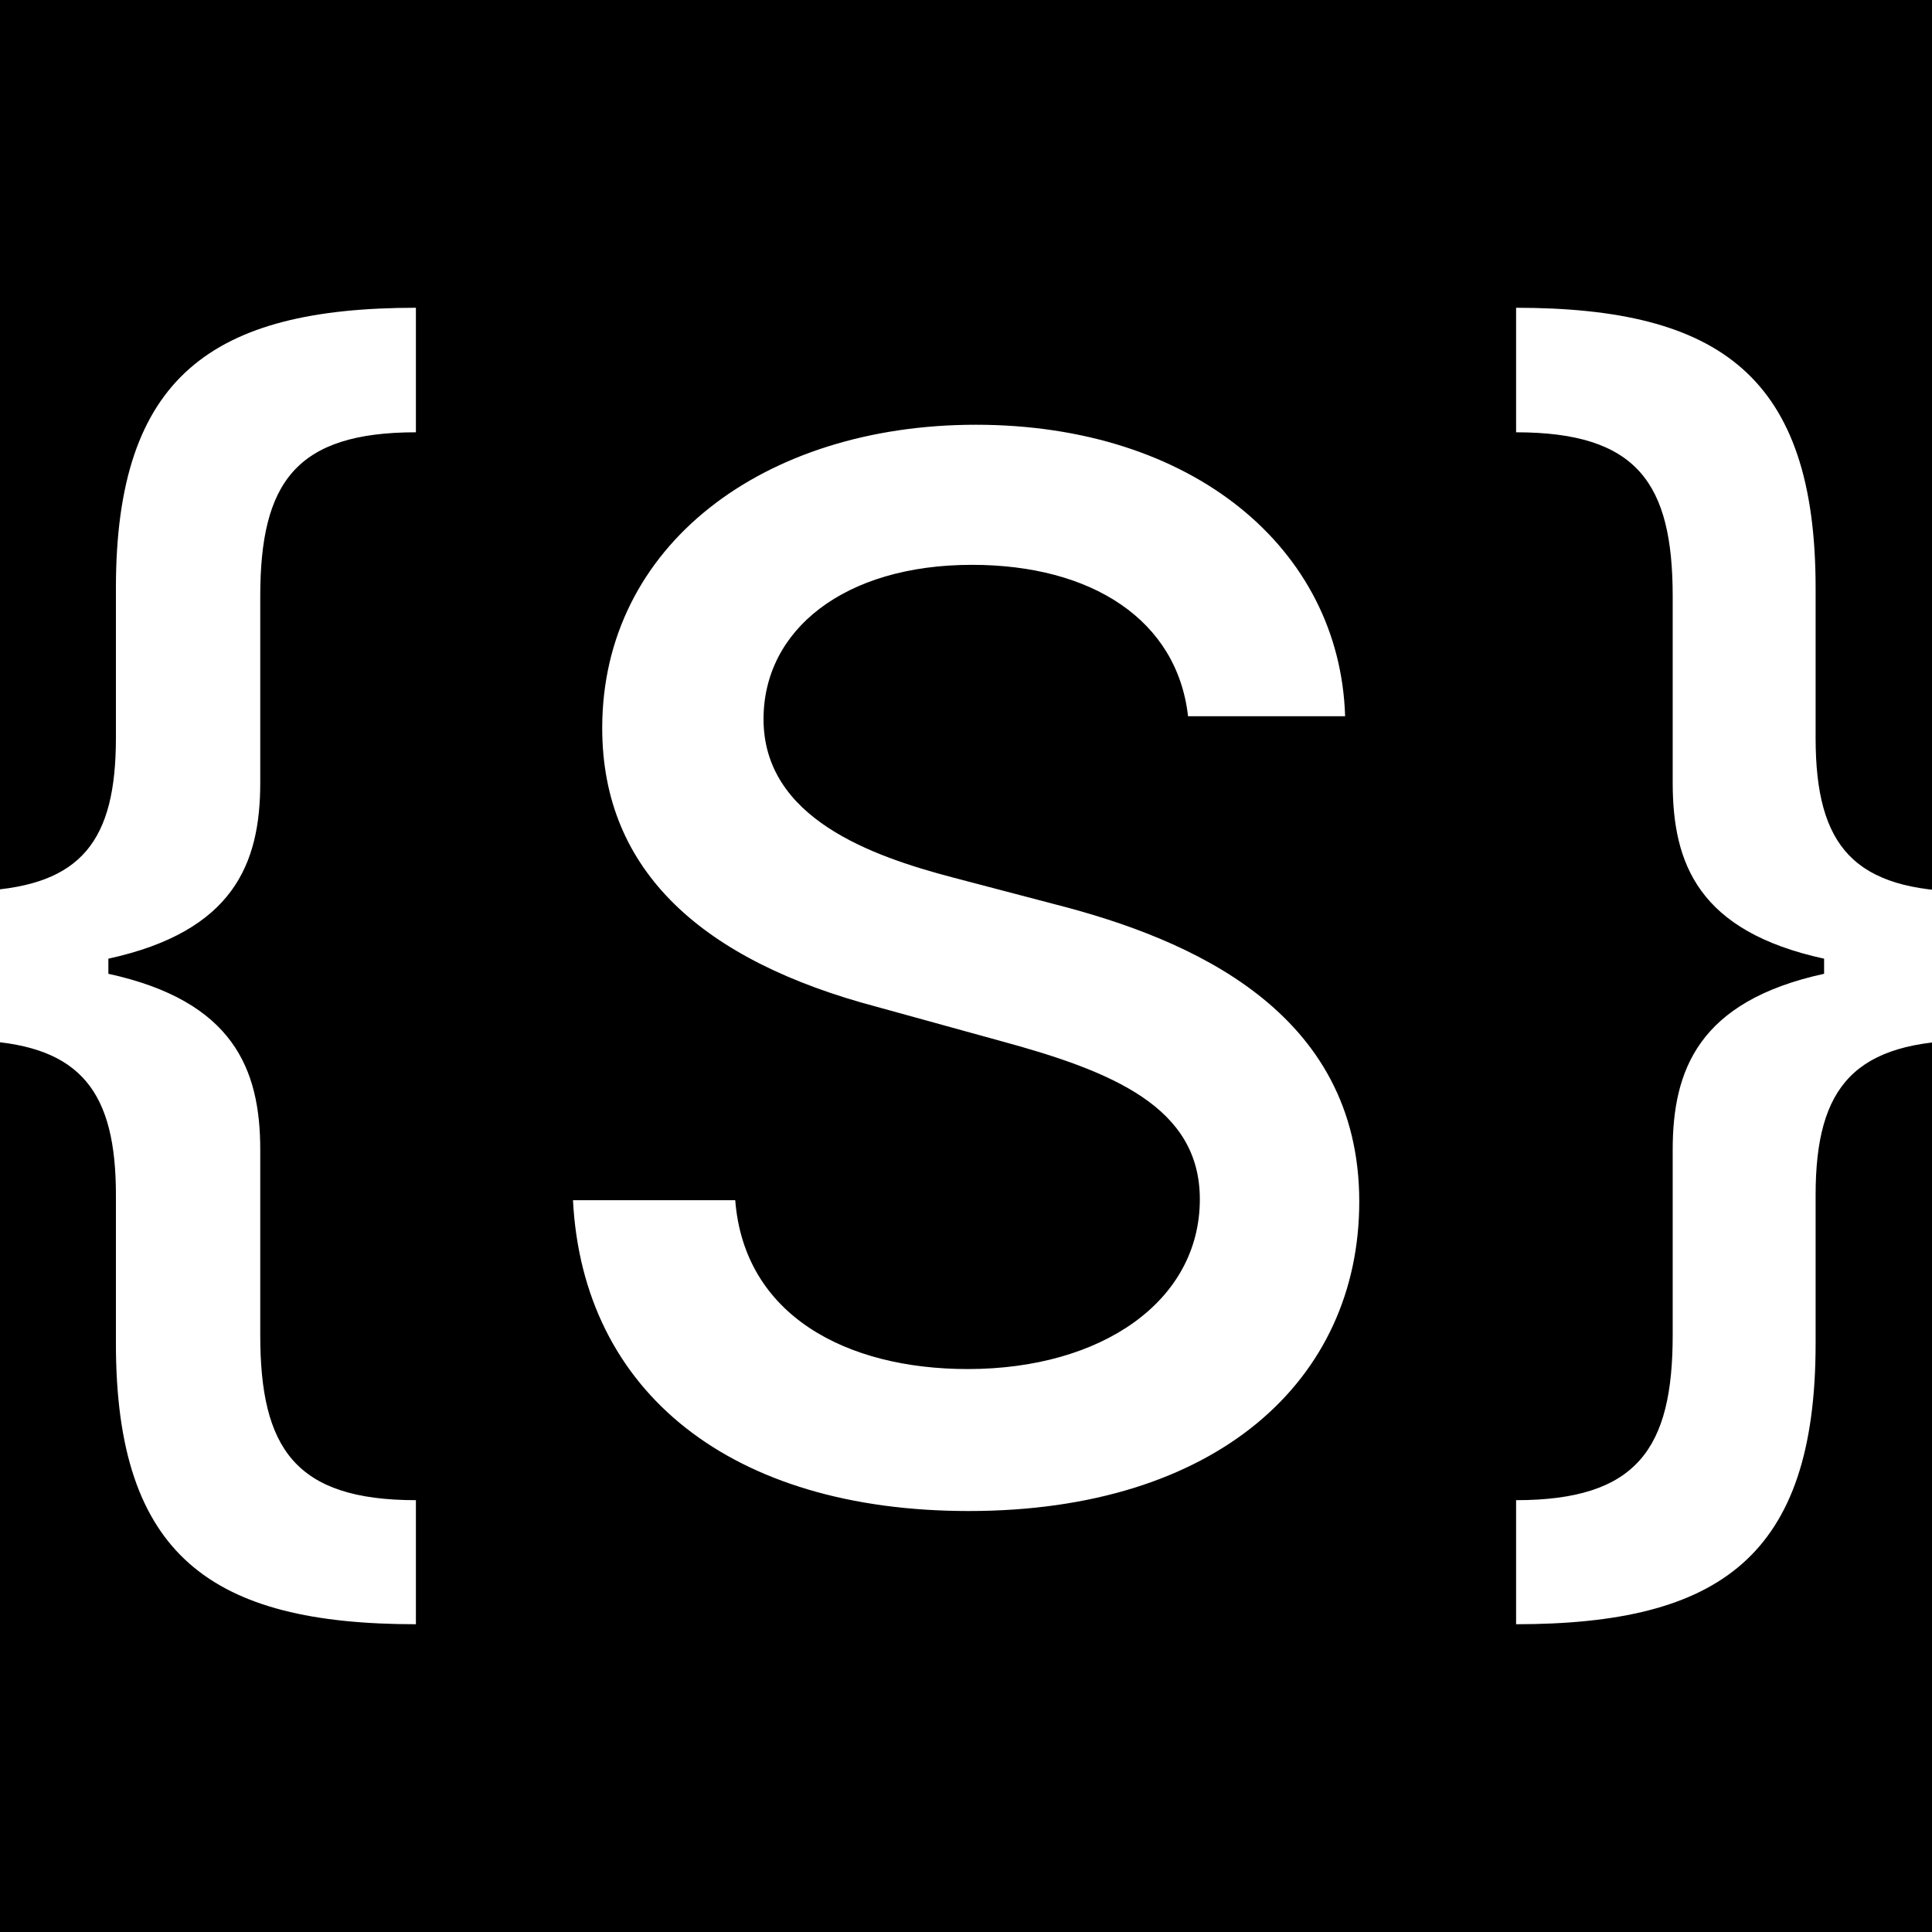
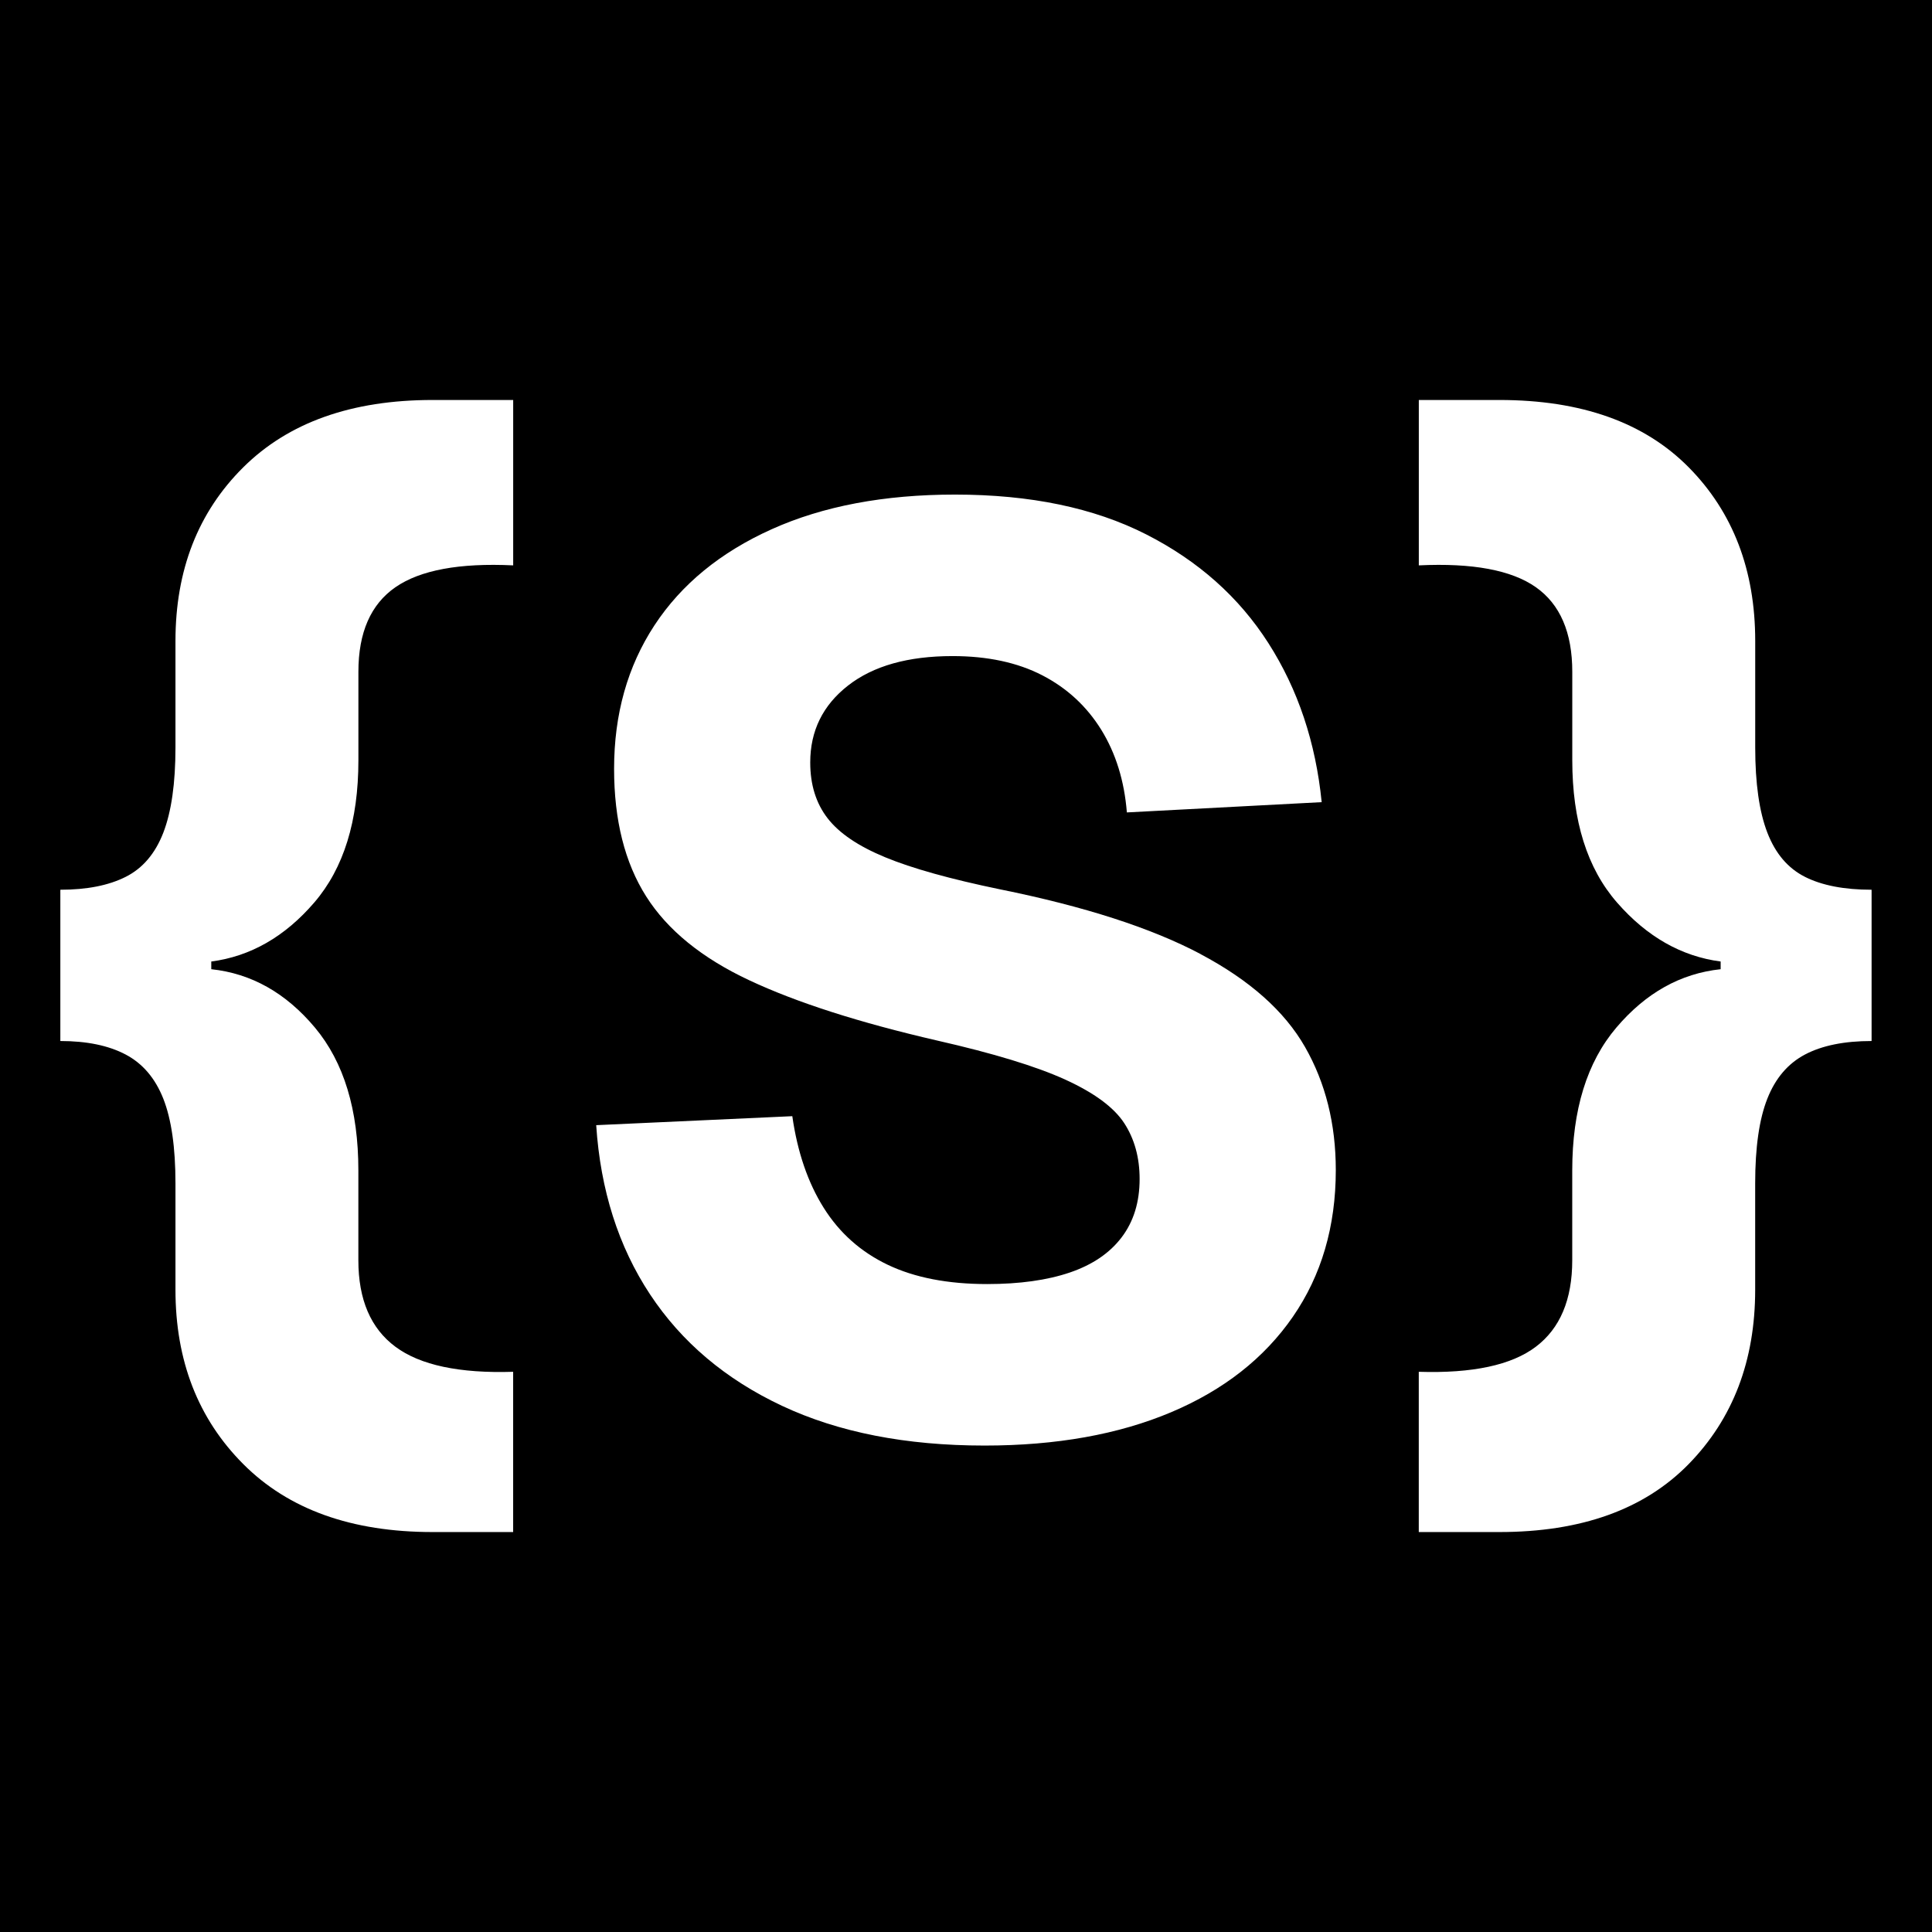
- <svg xmlns="http://www.w3.org/2000/svg" viewBox="0 0 64 64" width="64" height="64">
-   <rect width="64" height="64" fill="#000000" />
-   <text x="32" y="32" fill="#ffffff" font-family="Geist, system-ui, -apple-system, sans-serif" font-size="48" font-weight="500" text-anchor="middle" dominant-baseline="central">{S}</text>
+ <svg xmlns="http://www.w3.org/2000/svg" viewBox="0 0 512 512">
+   <defs>
+     <style>
+       .cls-1 {
+         fill: #fff;
+       }
+     </style>
+   </defs>
+   <rect width="512" height="512" />
+   <g id="_레이어_1" data-name="레이어 1">
+     <path class="cls-1" d="M114.65,106h21.35v43.83c-14.23-.68-24.63,1.25-31.19,5.78-6.56,4.53-9.83,12.01-9.83,22.42v23.44c0,16.08-3.9,28.65-11.7,37.71-7.79,9.06-16.9,14.27-27.29,15.63v2.04c10.62,1.13,19.77,6.28,27.46,15.46,7.68,9.18,11.52,21.8,11.52,37.88v23.79c0,10.42,3.27,18.07,9.83,22.93,6.55,4.87,16.95,7.08,31.19,6.63v42.47h-21.35c-21.48,0-38.19-6-50.17-18.01-11.98-12.01-17.97-27.4-17.97-46.21v-28.2c0-9.51-1.08-16.99-3.22-22.42-2.15-5.44-5.48-9.34-10-11.72-4.52-2.38-10.28-3.57-17.29-3.57v-40.09c7.01,0,12.77-1.13,17.29-3.4,4.52-2.26,7.85-6.17,10-11.72,2.14-5.55,3.22-13.08,3.22-22.59v-28.2c0-18.8,5.99-34.15,17.97-46.04,11.98-11.89,28.7-17.84,50.17-17.84ZM318.16,252.83c-13.03-6.9-30.74-12.62-53.16-17.15-13.14-2.72-23.27-5.54-30.4-8.49-7.14-2.94-12.23-6.39-15.29-10.36-3.06-3.96-4.59-8.88-4.59-14.77,0-8.37,3.34-15.17,10.02-20.38,6.68-5.21,15.91-7.81,27.69-7.81,9.28,0,17.21,1.7,23.78,5.09,6.57,3.4,11.77,8.21,15.63,14.43,3.85,6.23,6.12,13.53,6.79,21.91l51.63-2.72c-1.59-15.84-6.28-29.88-14.1-42.11-7.81-12.23-18.63-21.85-32.44-28.87-13.81-7.02-30.68-10.53-50.62-10.53-18.8,0-34.98,3.06-48.57,9.17-13.59,6.11-23.95,14.6-31.09,25.47-7.13,10.87-10.7,23.55-10.7,38.04,0,13.59,2.83,24.85,8.49,33.79,5.66,8.94,14.78,16.36,27.35,22.25,12.56,5.89,29.15,11.21,49.76,15.96,14.95,3.4,26.27,6.85,33.97,10.36,7.69,3.51,12.9,7.36,15.63,11.55,2.72,4.19,4.07,9.12,4.07,14.78,0,6.11-1.58,11.27-4.75,15.45-3.17,4.19-7.76,7.3-13.75,9.34-6.01,2.04-13.31,3.06-21.91,3.06-10.41,0-19.19-1.7-26.32-5.1-7.13-3.4-12.8-8.43-16.99-15.11-4.19-6.67-6.96-14.77-8.32-24.28l-51.97,2.38c1.13,17.21,5.89,32.15,14.26,44.83,8.38,12.68,20.04,22.53,34.99,29.55,14.95,7.02,32.83,10.53,53.67,10.53,19.02,0,35.49-2.95,49.43-8.83,13.93-5.88,24.68-14.32,32.27-25.3,7.58-10.98,11.38-23.94,11.38-38.88,0-12.23-2.72-23.1-8.15-32.61-5.43-9.51-14.66-17.71-27.69-24.62ZM478.37,232.39c-4.52-2.26-7.86-6.17-10-11.72-2.15-5.55-3.22-13.08-3.22-22.59v-28.2c0-18.8-5.88-34.15-17.63-46.04-11.75-11.89-28.48-17.84-50.17-17.84h-21.35v43.83c14.23-.68,24.57,1.25,31.01,5.78,6.44,4.53,9.66,12.01,9.66,22.42v23.44c0,16.08,3.95,28.65,11.86,37.71,7.91,9.06,17.06,14.27,27.46,15.63v2.04c-10.63,1.13-19.83,6.28-27.63,15.46-7.8,9.18-11.7,21.8-11.7,37.88v23.79c0,10.42-3.22,18.07-9.66,22.93-6.44,4.87-16.78,7.08-31.01,6.63v42.47h21.35c21.7,0,38.42-6,50.17-18.01,11.74-12.01,17.63-27.4,17.63-46.21v-28.2c0-9.51,1.07-16.99,3.22-22.42,2.14-5.44,5.48-9.34,10-11.72,4.52-2.38,10.39-3.57,17.63-3.57v-40.09c-7.23,0-13.11-1.13-17.63-3.4Z" />
+   </g>
</svg>
